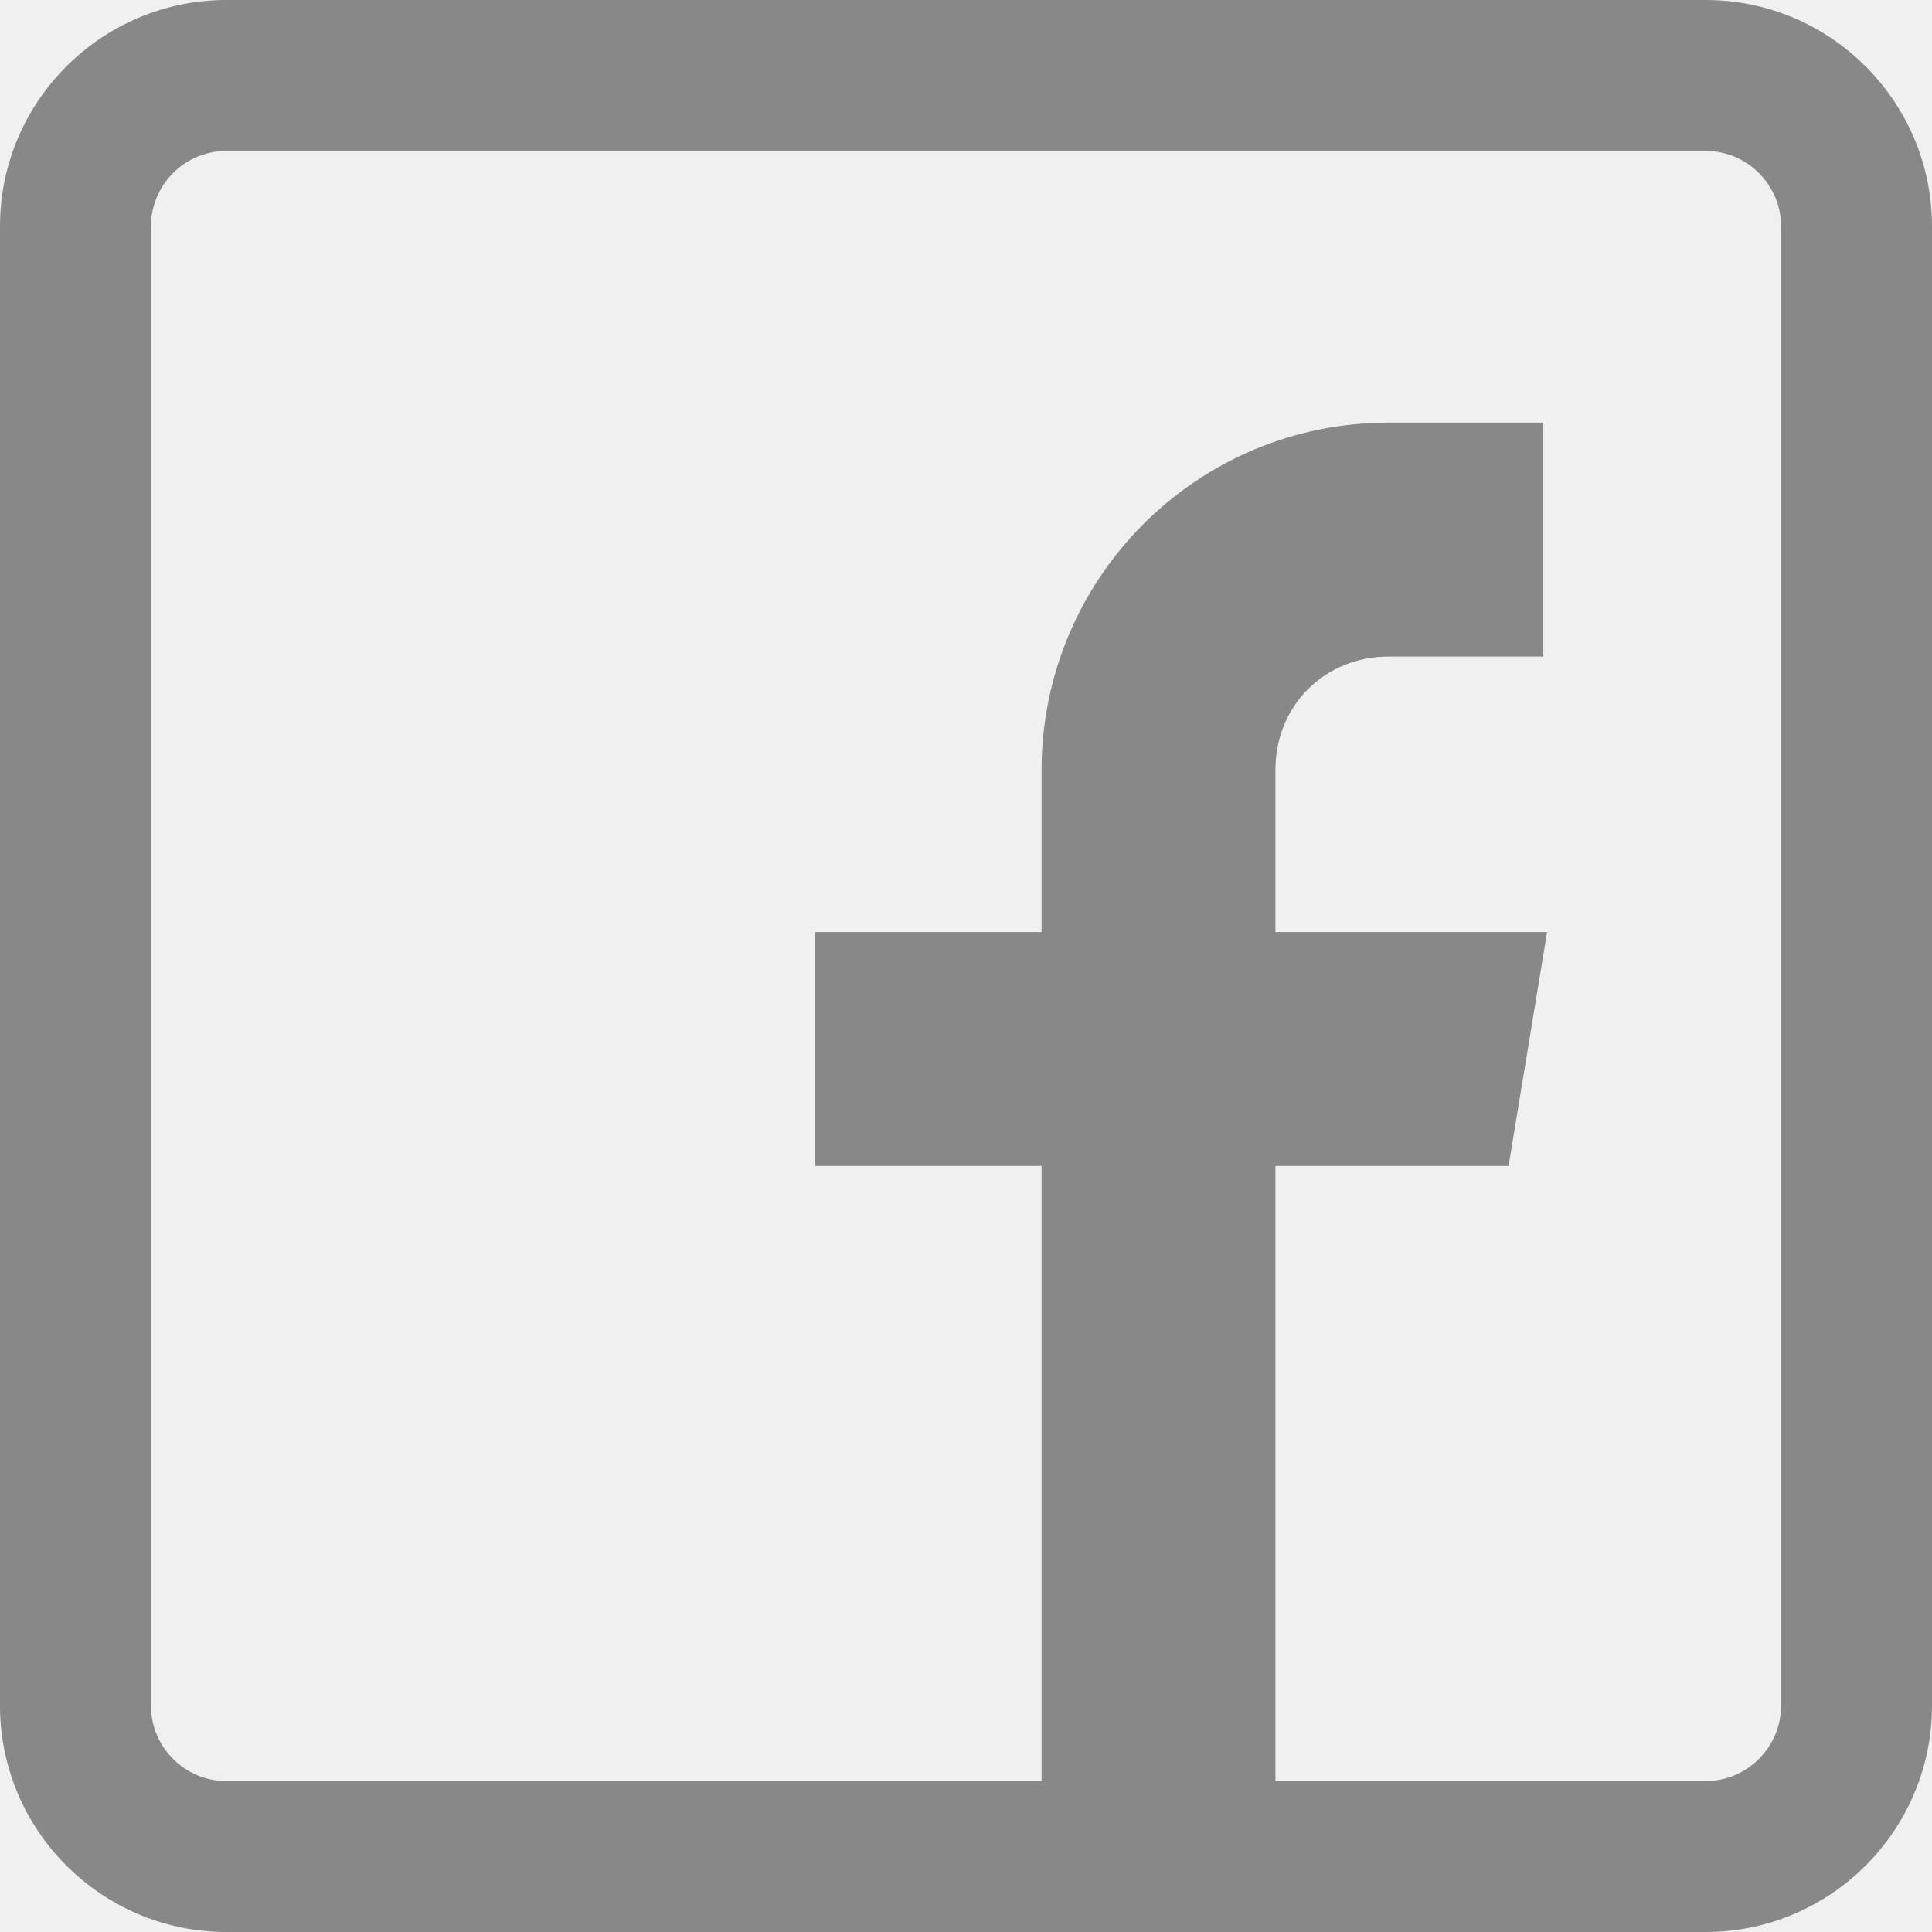
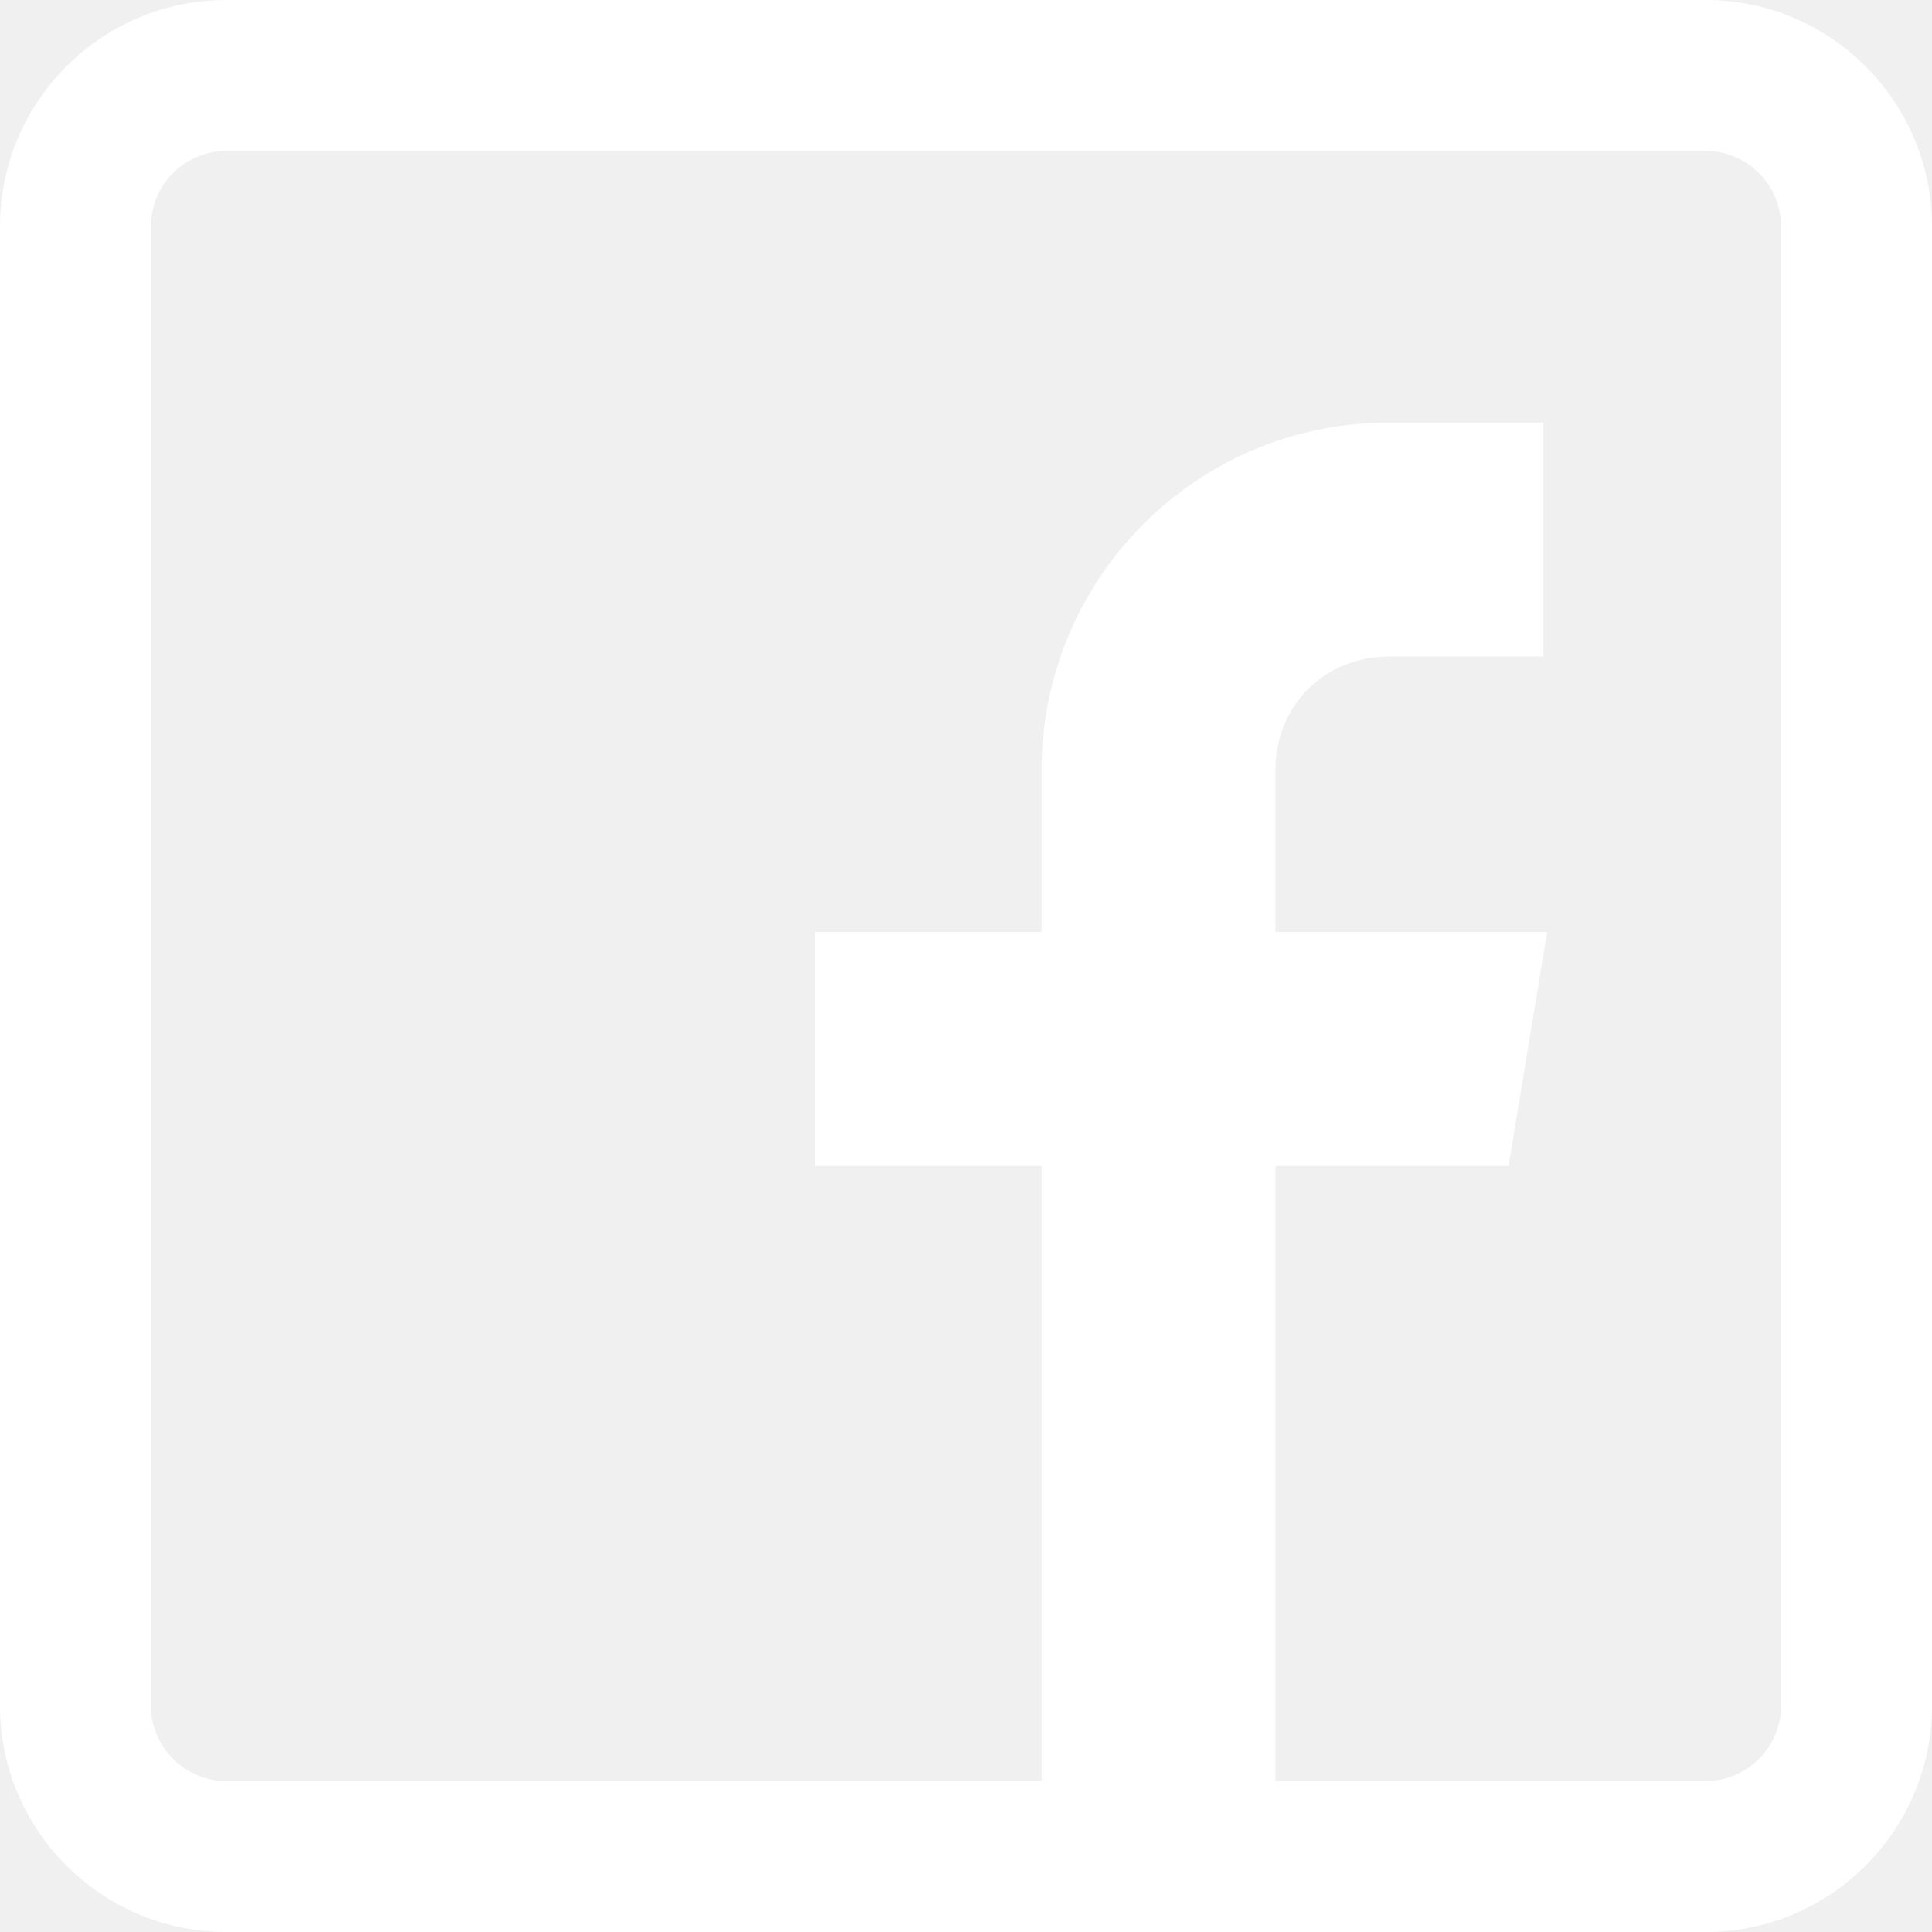
- <svg xmlns="http://www.w3.org/2000/svg" version="1.1" id="Capa_1" x="0px" y="0px" viewBox="0 0 512 512" style="enable-background:new 0 0 512 512;" xml:space="preserve" width="512px" height="512px" class="">
+ <svg xmlns="http://www.w3.org/2000/svg" version="1.1" id="Capa_1" x="0px" y="0px" viewBox="0 0 512 512" style="enable-background:new 0 0 512 512;" xml:space="preserve" width="512px" height="512px">
  <g>
    <g>
      <g>
-         <path d="M452,0H60C26.916,0,0,26.916,0,60v392c0,33.084,26.916,60,60,60h392c33.084,0,60-26.916,60-60V60    C512,26.916,485.084,0,452,0z M472,452c0,11.028-8.972,20-20,20H338V309h61.79L410,247h-72v-43c0-16.975,13.025-30,30-30h41v-62    h-41c-50.923,0-91.978,41.25-91.978,92.174V247H216v62h60.022v163H60c-11.028,0-20-8.972-20-20V60c0-11.028,8.972-20,20-20h392    c11.028,0,20,8.972,20,20V452z" data-original="#000000" class="active-path" data-old_color="#000000" fill="#888888" />
+         <path d="M452,0H60C26.916,0,0,26.916,0,60v392c0,33.084,26.916,60,60,60h392c33.084,0,60-26.916,60-60V60    C512,26.916,485.084,0,452,0z M472,452c0,11.028-8.972,20-20,20H338V309h61.79L410,247h-72v-43c0-16.975,13.025-30,30-30h41v-62    h-41c-50.923,0-91.978,41.25-91.978,92.174V247H216v62h60.022v163H60c-11.028,0-20-8.972-20-20V60c0-11.028,8.972-20,20-20h392    c11.028,0,20,8.972,20,20V452z" data-original="#000000" class="active-path" data-old_color="#000000" fill="#FFFFFF" />
      </g>
    </g>
  </g>
</svg>
